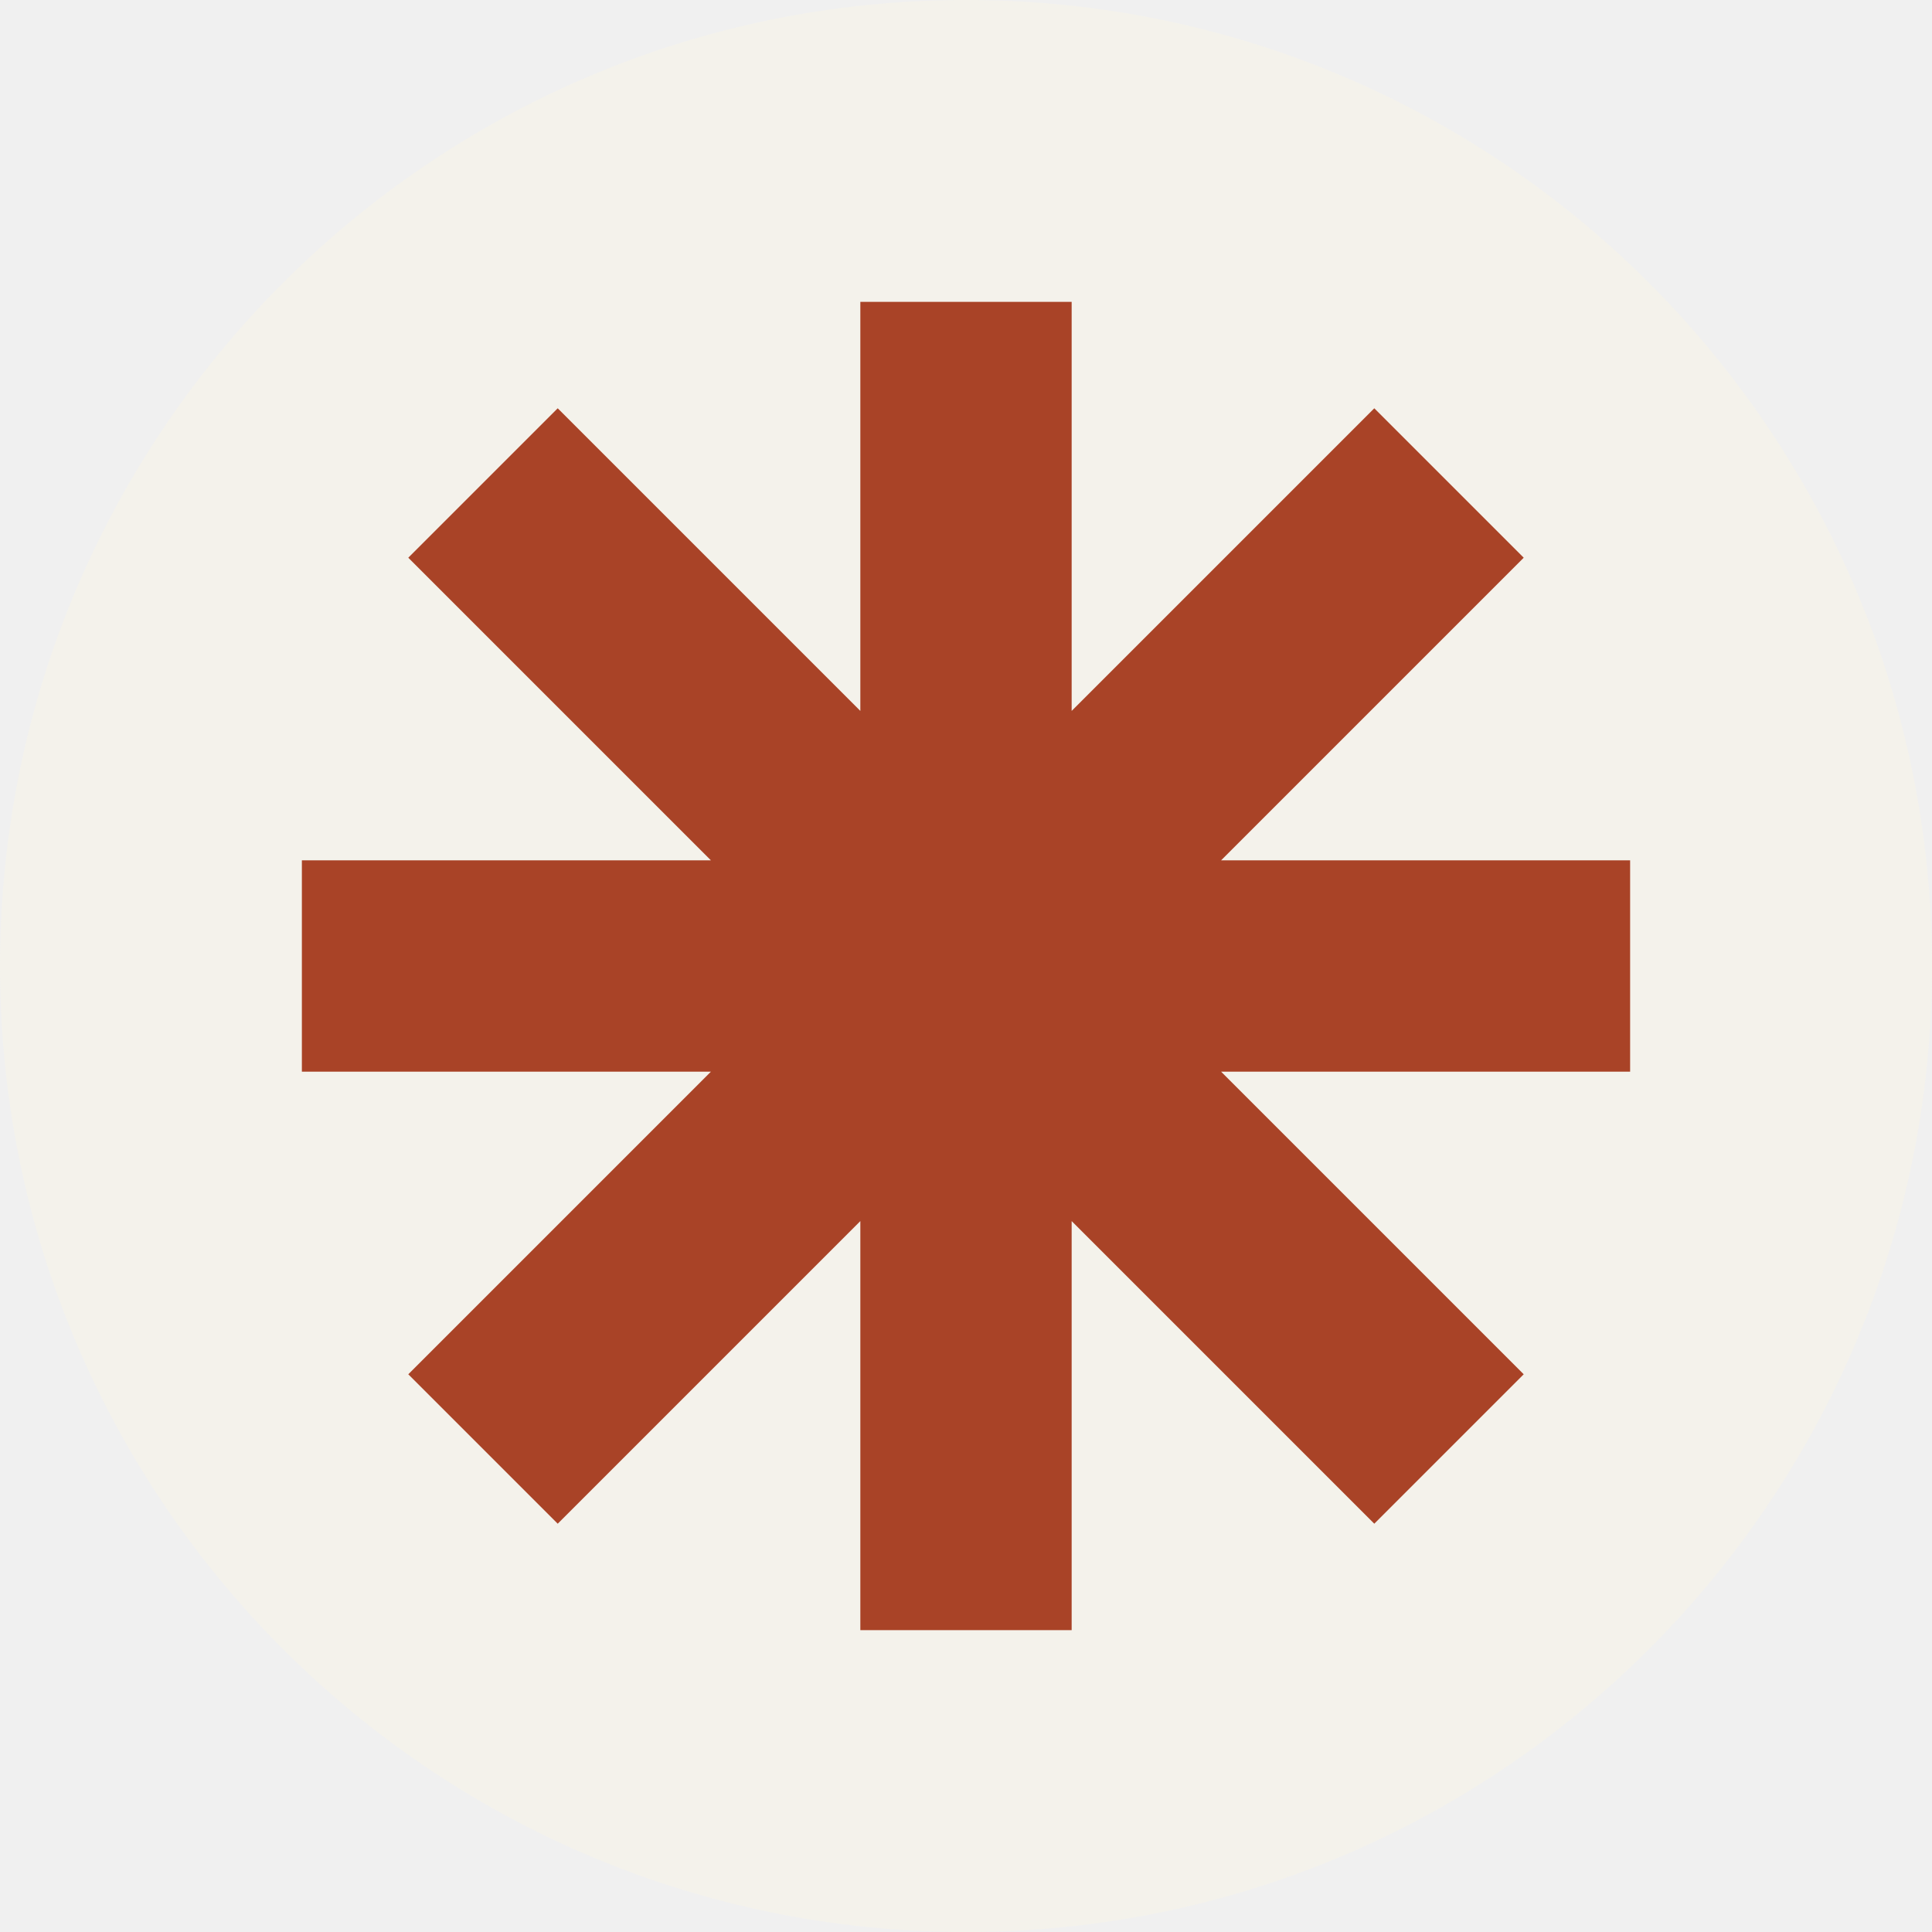
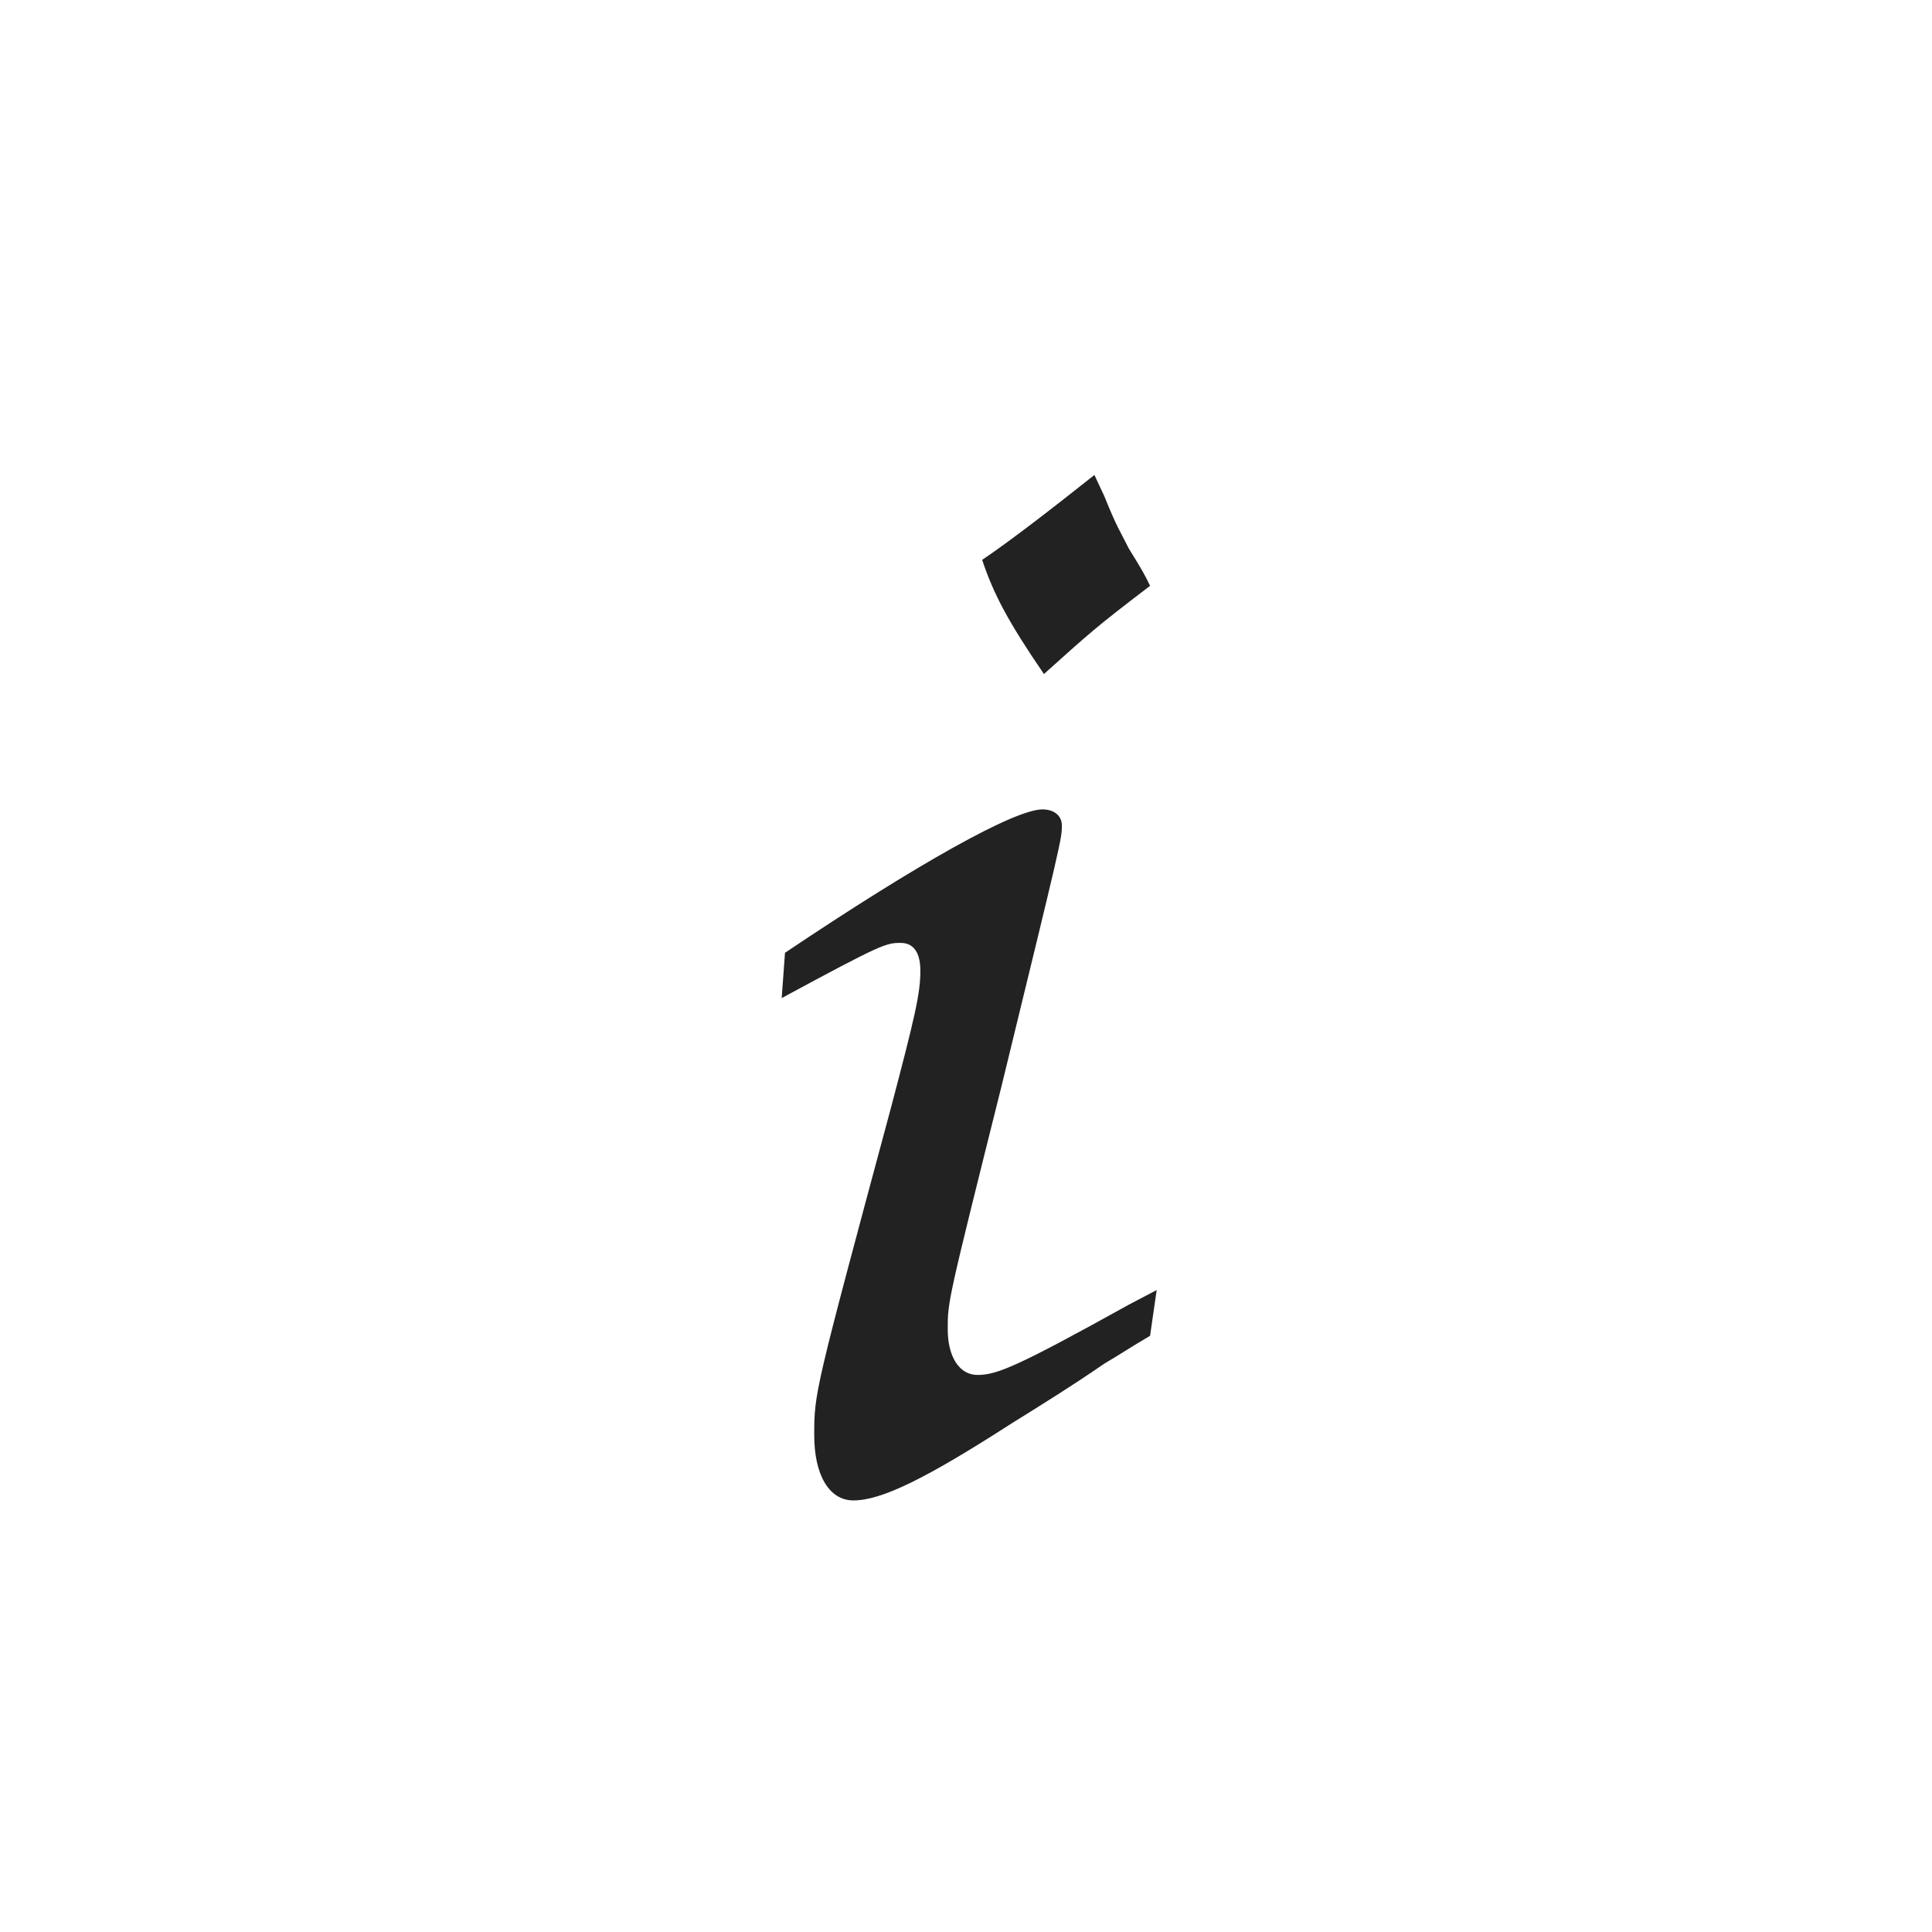
<svg xmlns="http://www.w3.org/2000/svg" viewBox="0 0 64 64">
-   <rect width="64" height="64" rx="32" fill="#f4f2eb" />
-   <path d="M32 10v44M10 32h44M16 16l32 32M16 48l32-32" stroke="#a94327" stroke-width="7" />
+   <rect width="64" height="64" fill="white" />
+   <text x="28" y="49" text-anchor="middle" font-family="cursive" font-size="54" fill="#222">i</text>
</svg>
